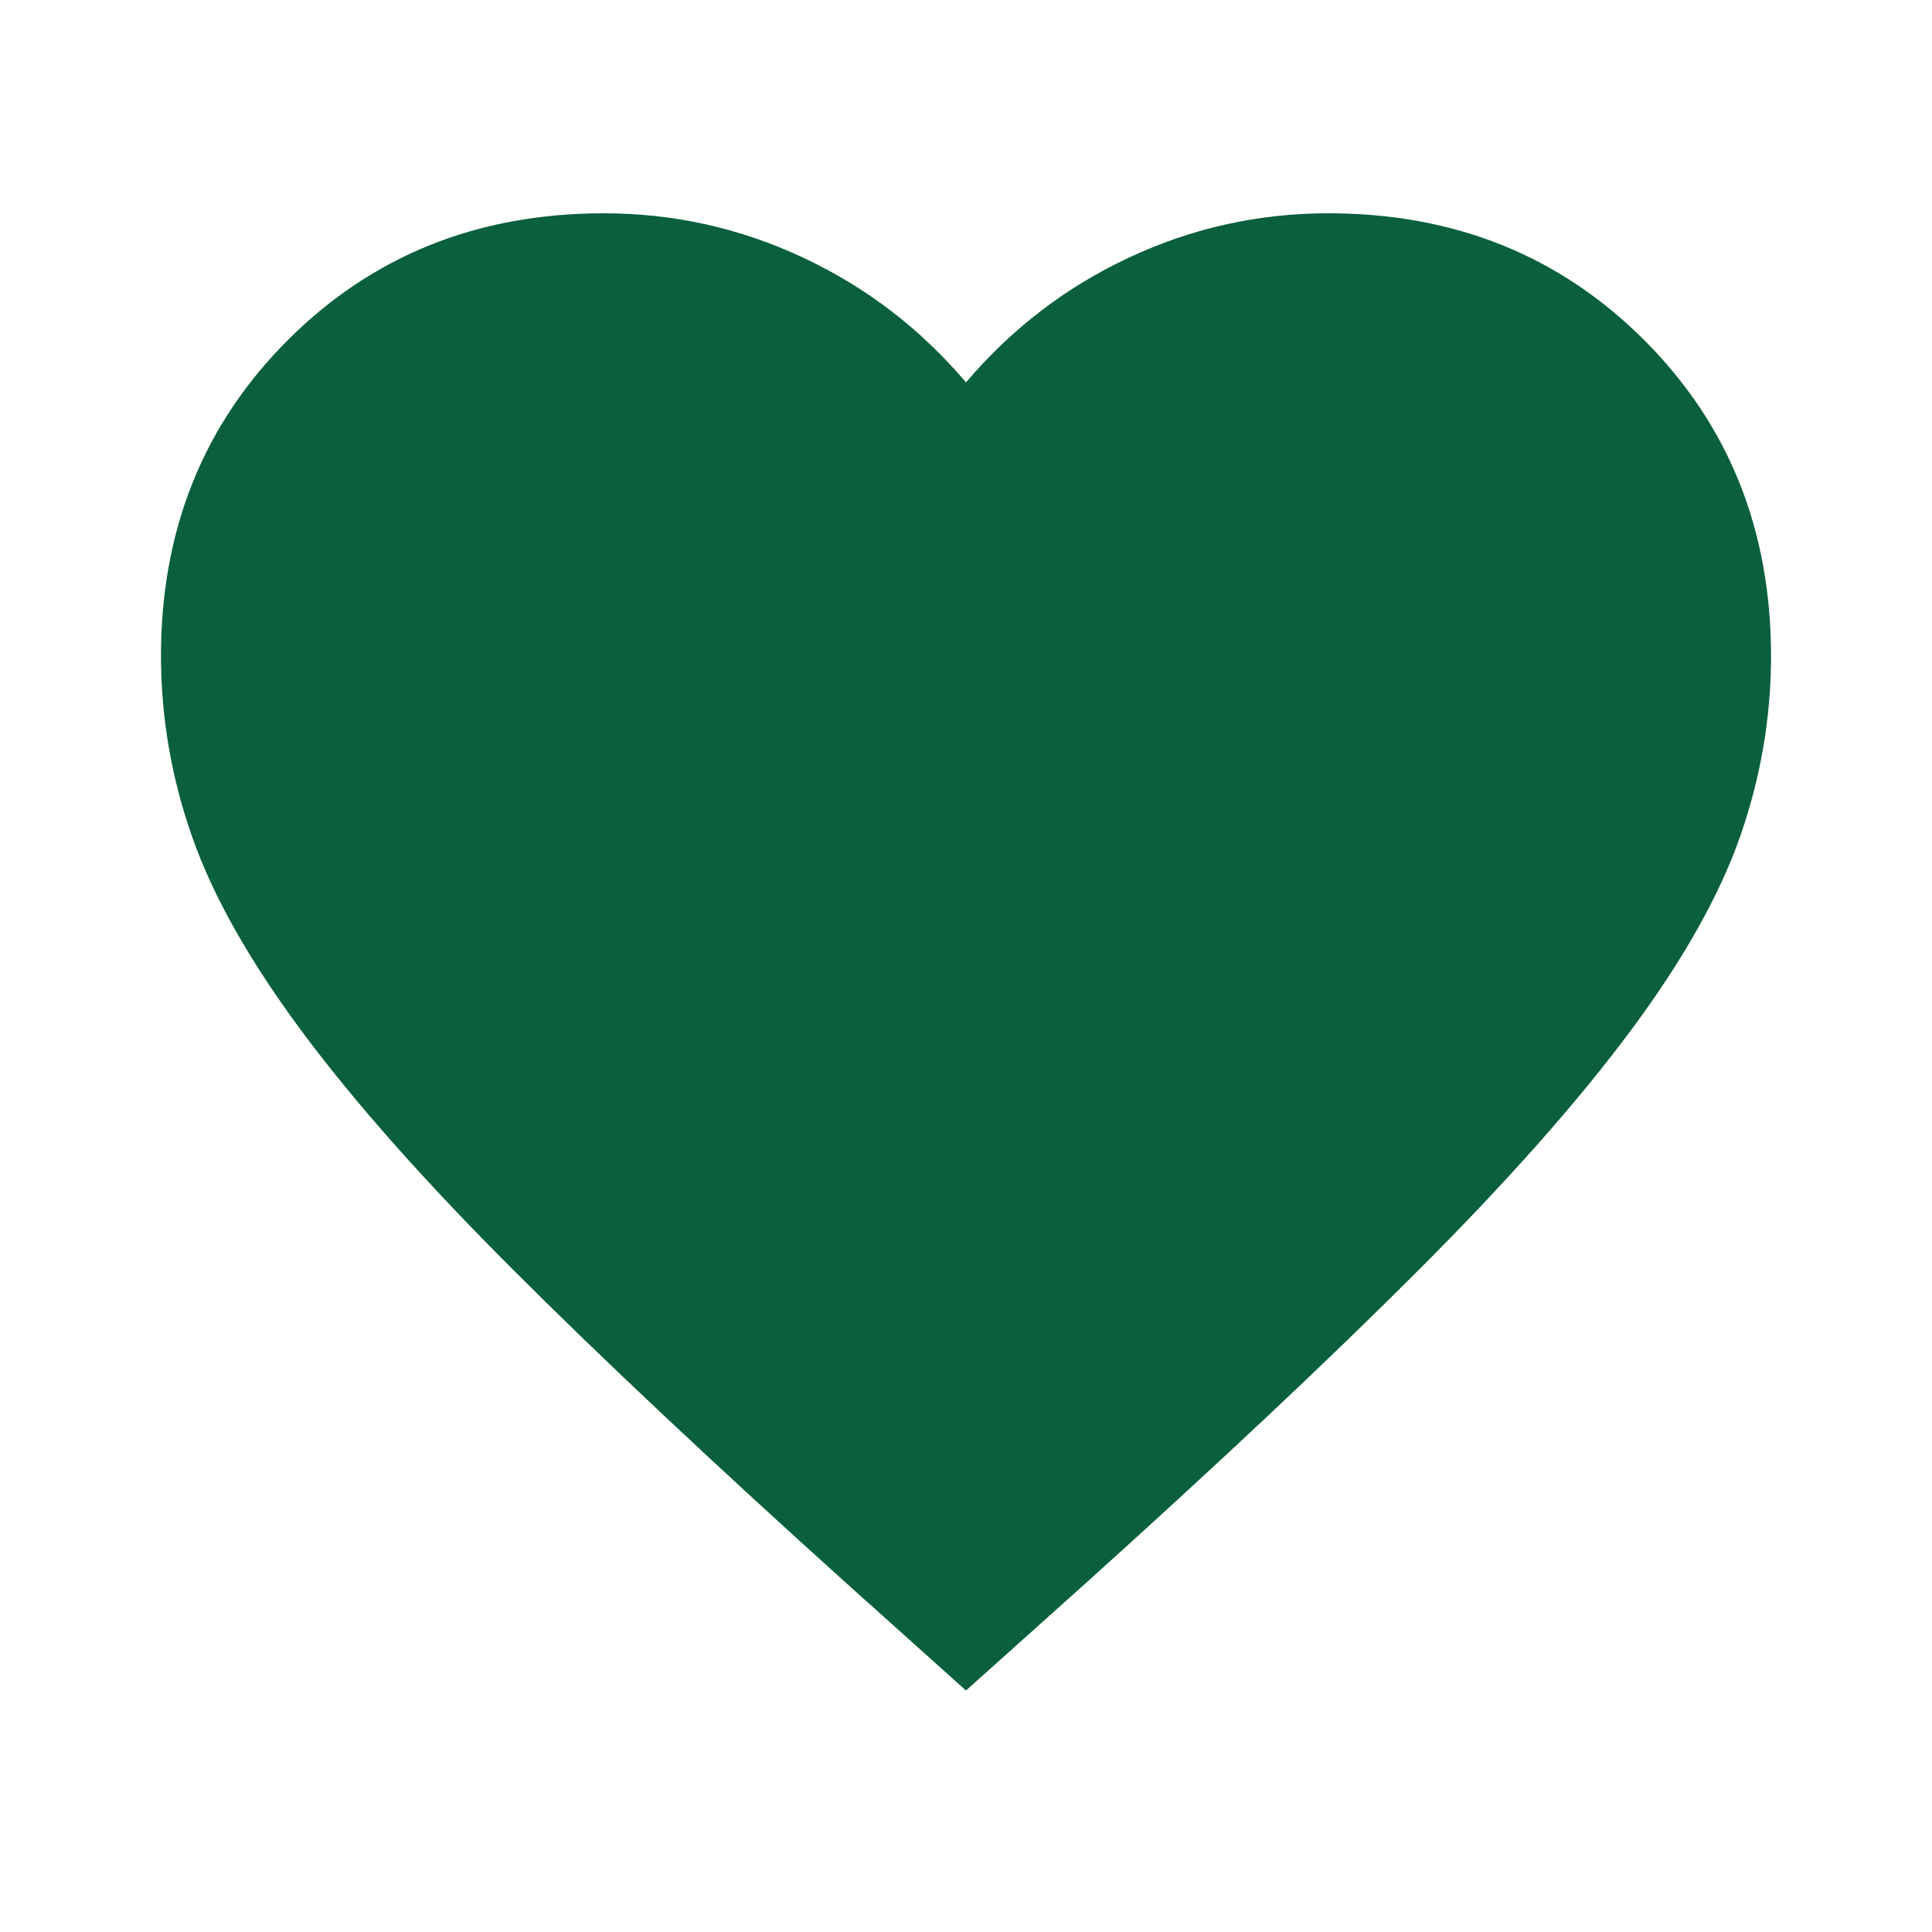
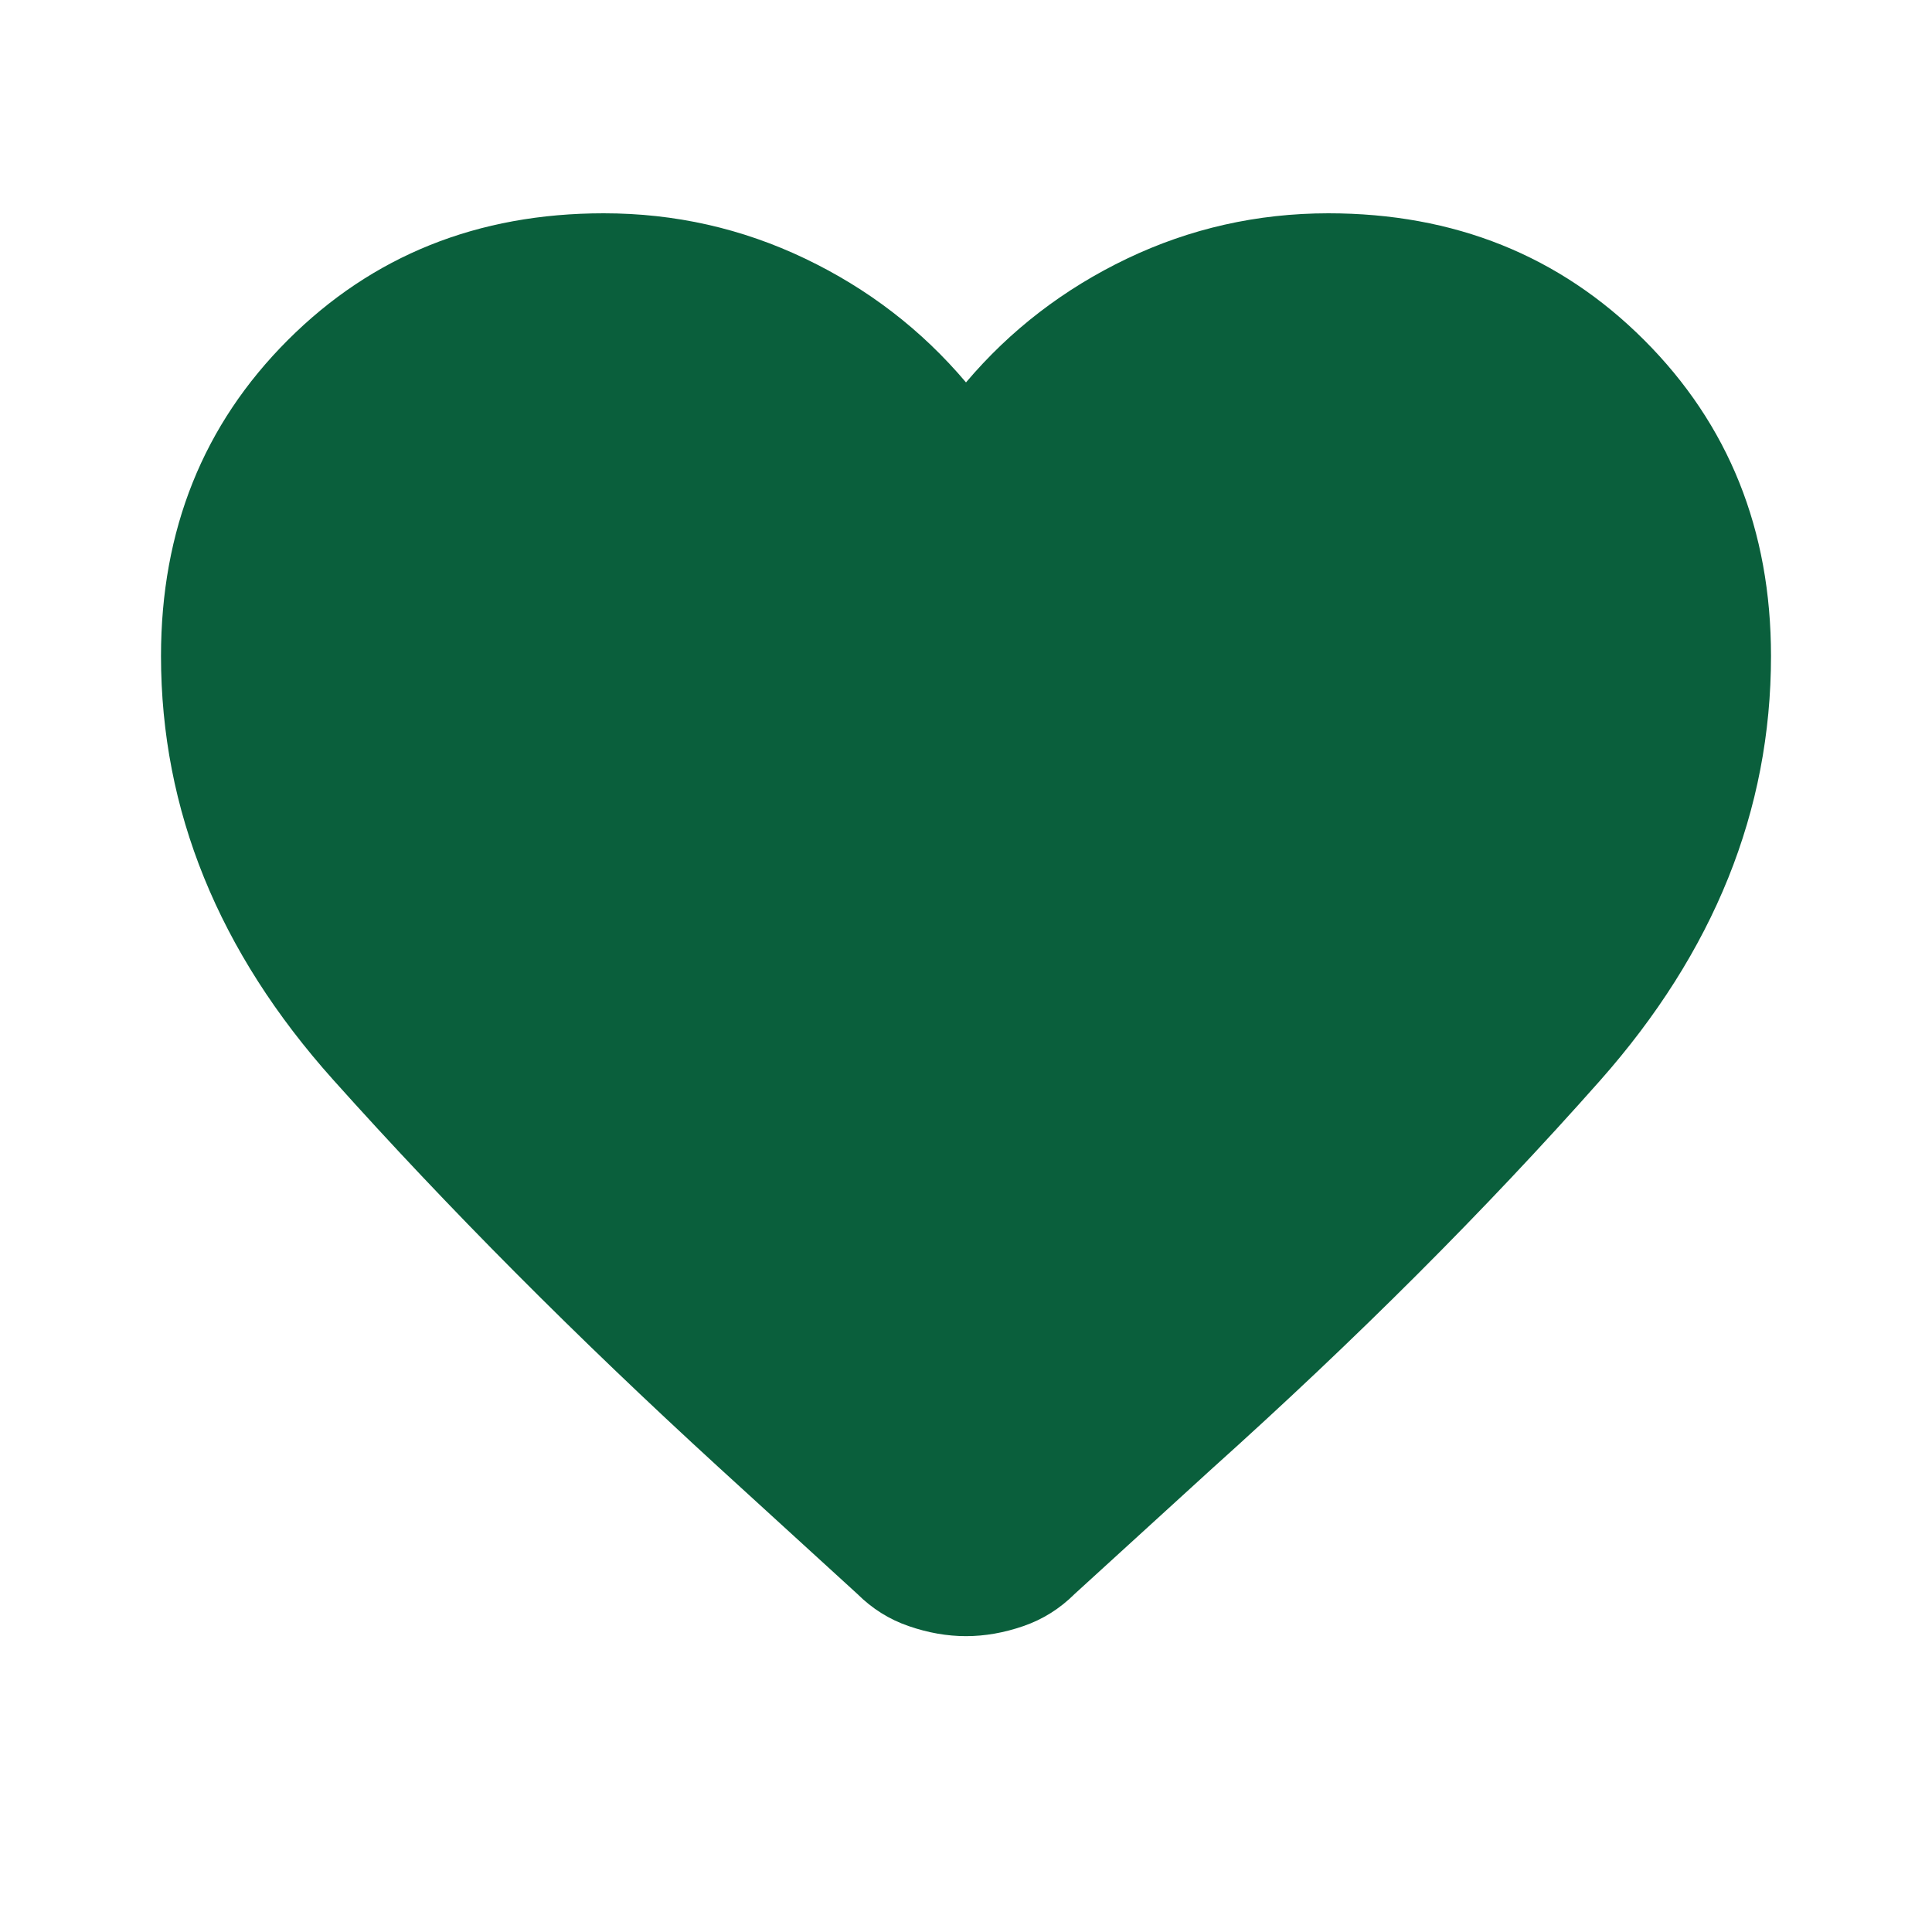
- <svg xmlns="http://www.w3.org/2000/svg" width="25" height="25" viewBox="0 0 25 25" fill="none">
-   <path d="M12.5 21.875L10.99 20.521C9.236 18.941 7.787 17.578 6.641 16.432C5.495 15.287 4.583 14.258 3.906 13.346C3.229 12.434 2.756 11.597 2.488 10.833C2.219 10.07 2.084 9.289 2.083 8.49C2.083 6.858 2.63 5.495 3.724 4.401C4.818 3.307 6.181 2.76 7.813 2.76C8.715 2.76 9.575 2.951 10.391 3.333C11.207 3.715 11.91 4.253 12.5 4.948C13.09 4.253 13.793 3.715 14.609 3.333C15.425 2.951 16.285 2.76 17.188 2.76C18.82 2.76 20.182 3.307 21.276 4.401C22.37 5.495 22.917 6.858 22.917 8.49C22.917 9.288 22.782 10.069 22.514 10.833C22.245 11.597 21.772 12.435 21.094 13.346C20.416 14.257 19.505 15.286 18.359 16.432C17.214 17.579 15.765 18.942 14.011 20.521L12.5 21.875Z" fill="#0A5F3C" />
+ <svg xmlns="http://www.w3.org/2000/svg" width="30" height="30" viewBox="0 0 30 30" fill="none">
+   <path d="M14.11 25.25C13.807 25.146 13.542 24.979 13.312 24.75L11.156 22.781C8.948 20.76 6.953 18.755 5.173 16.766C3.392 14.777 2.501 12.584 2.5 10.188C2.5 8.229 3.156 6.594 4.469 5.281C5.781 3.969 7.417 3.312 9.375 3.312C10.479 3.312 11.521 3.547 12.5 4.015C13.479 4.483 14.312 5.124 15 5.938C15.688 5.125 16.521 4.485 17.5 4.016C18.479 3.548 19.521 3.313 20.625 3.312C22.583 3.312 24.219 3.969 25.531 5.281C26.844 6.594 27.5 8.229 27.5 10.188C27.5 12.583 26.615 14.781 24.844 16.781C23.073 18.781 21.062 20.792 18.812 22.812L16.688 24.75C16.458 24.979 16.193 25.146 15.891 25.25C15.59 25.354 15.293 25.406 15 25.406C14.707 25.406 14.411 25.354 14.11 25.25Z" fill="#0A5F3C" />
</svg>
